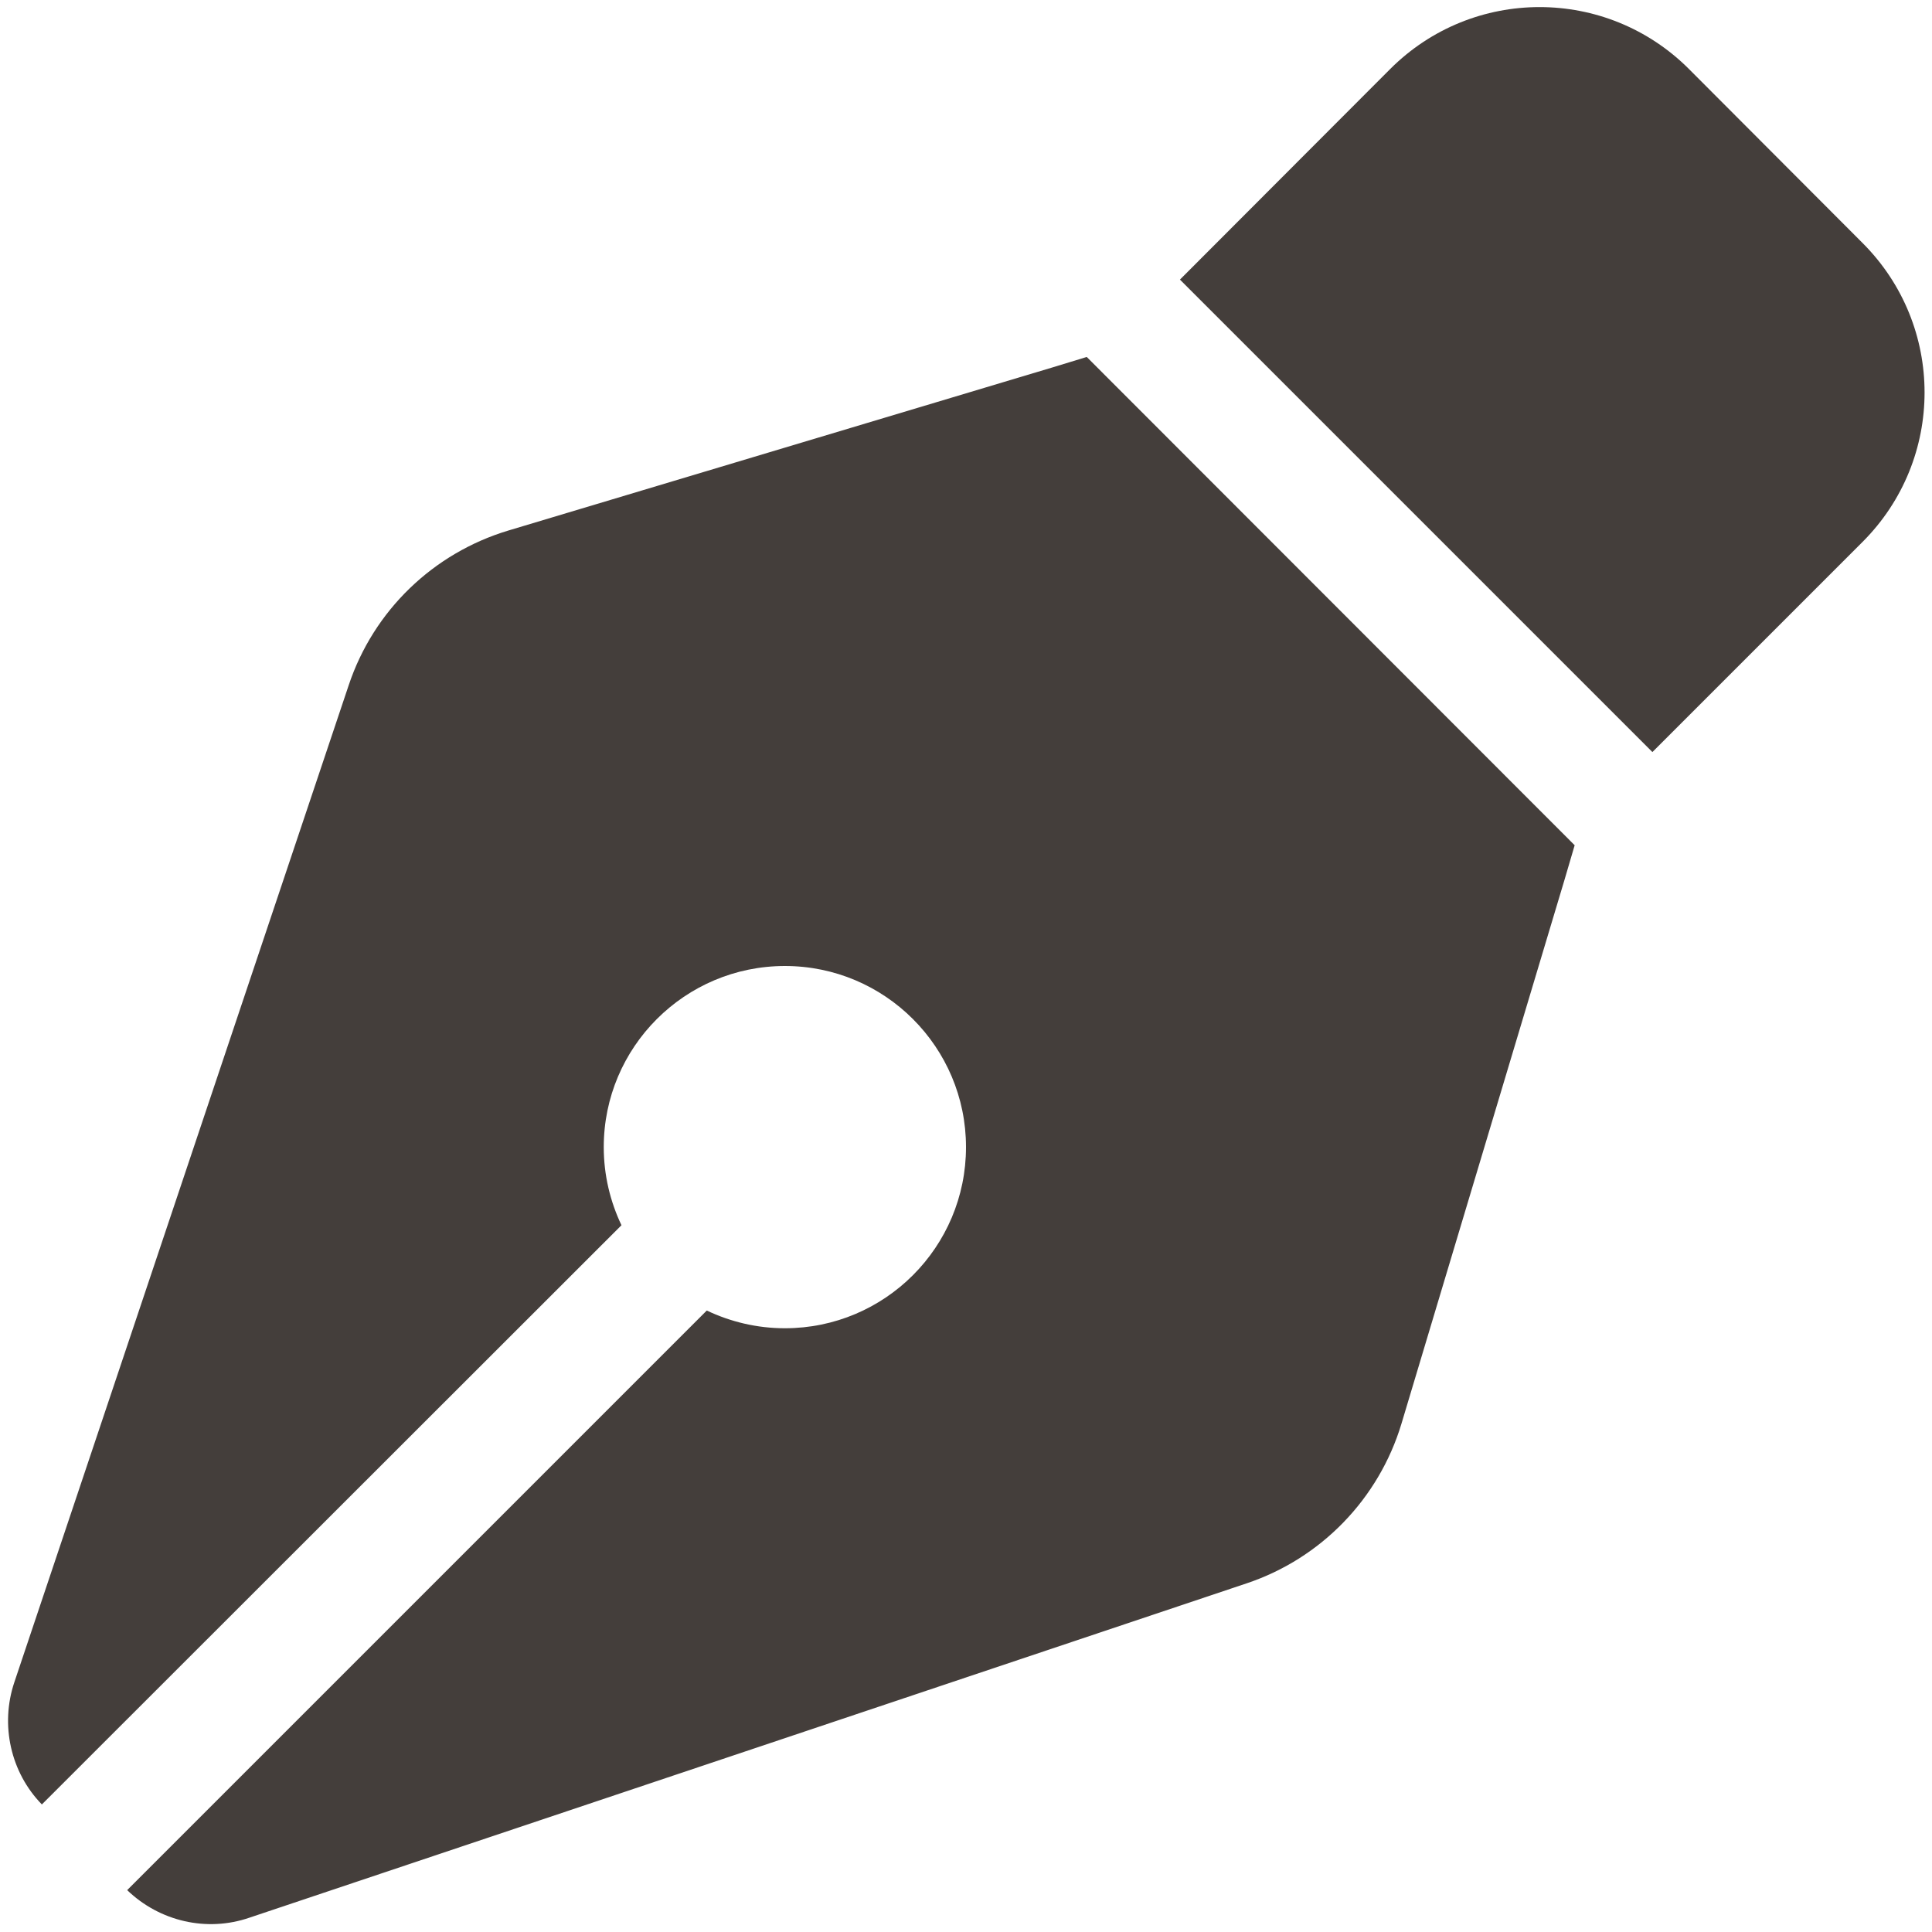
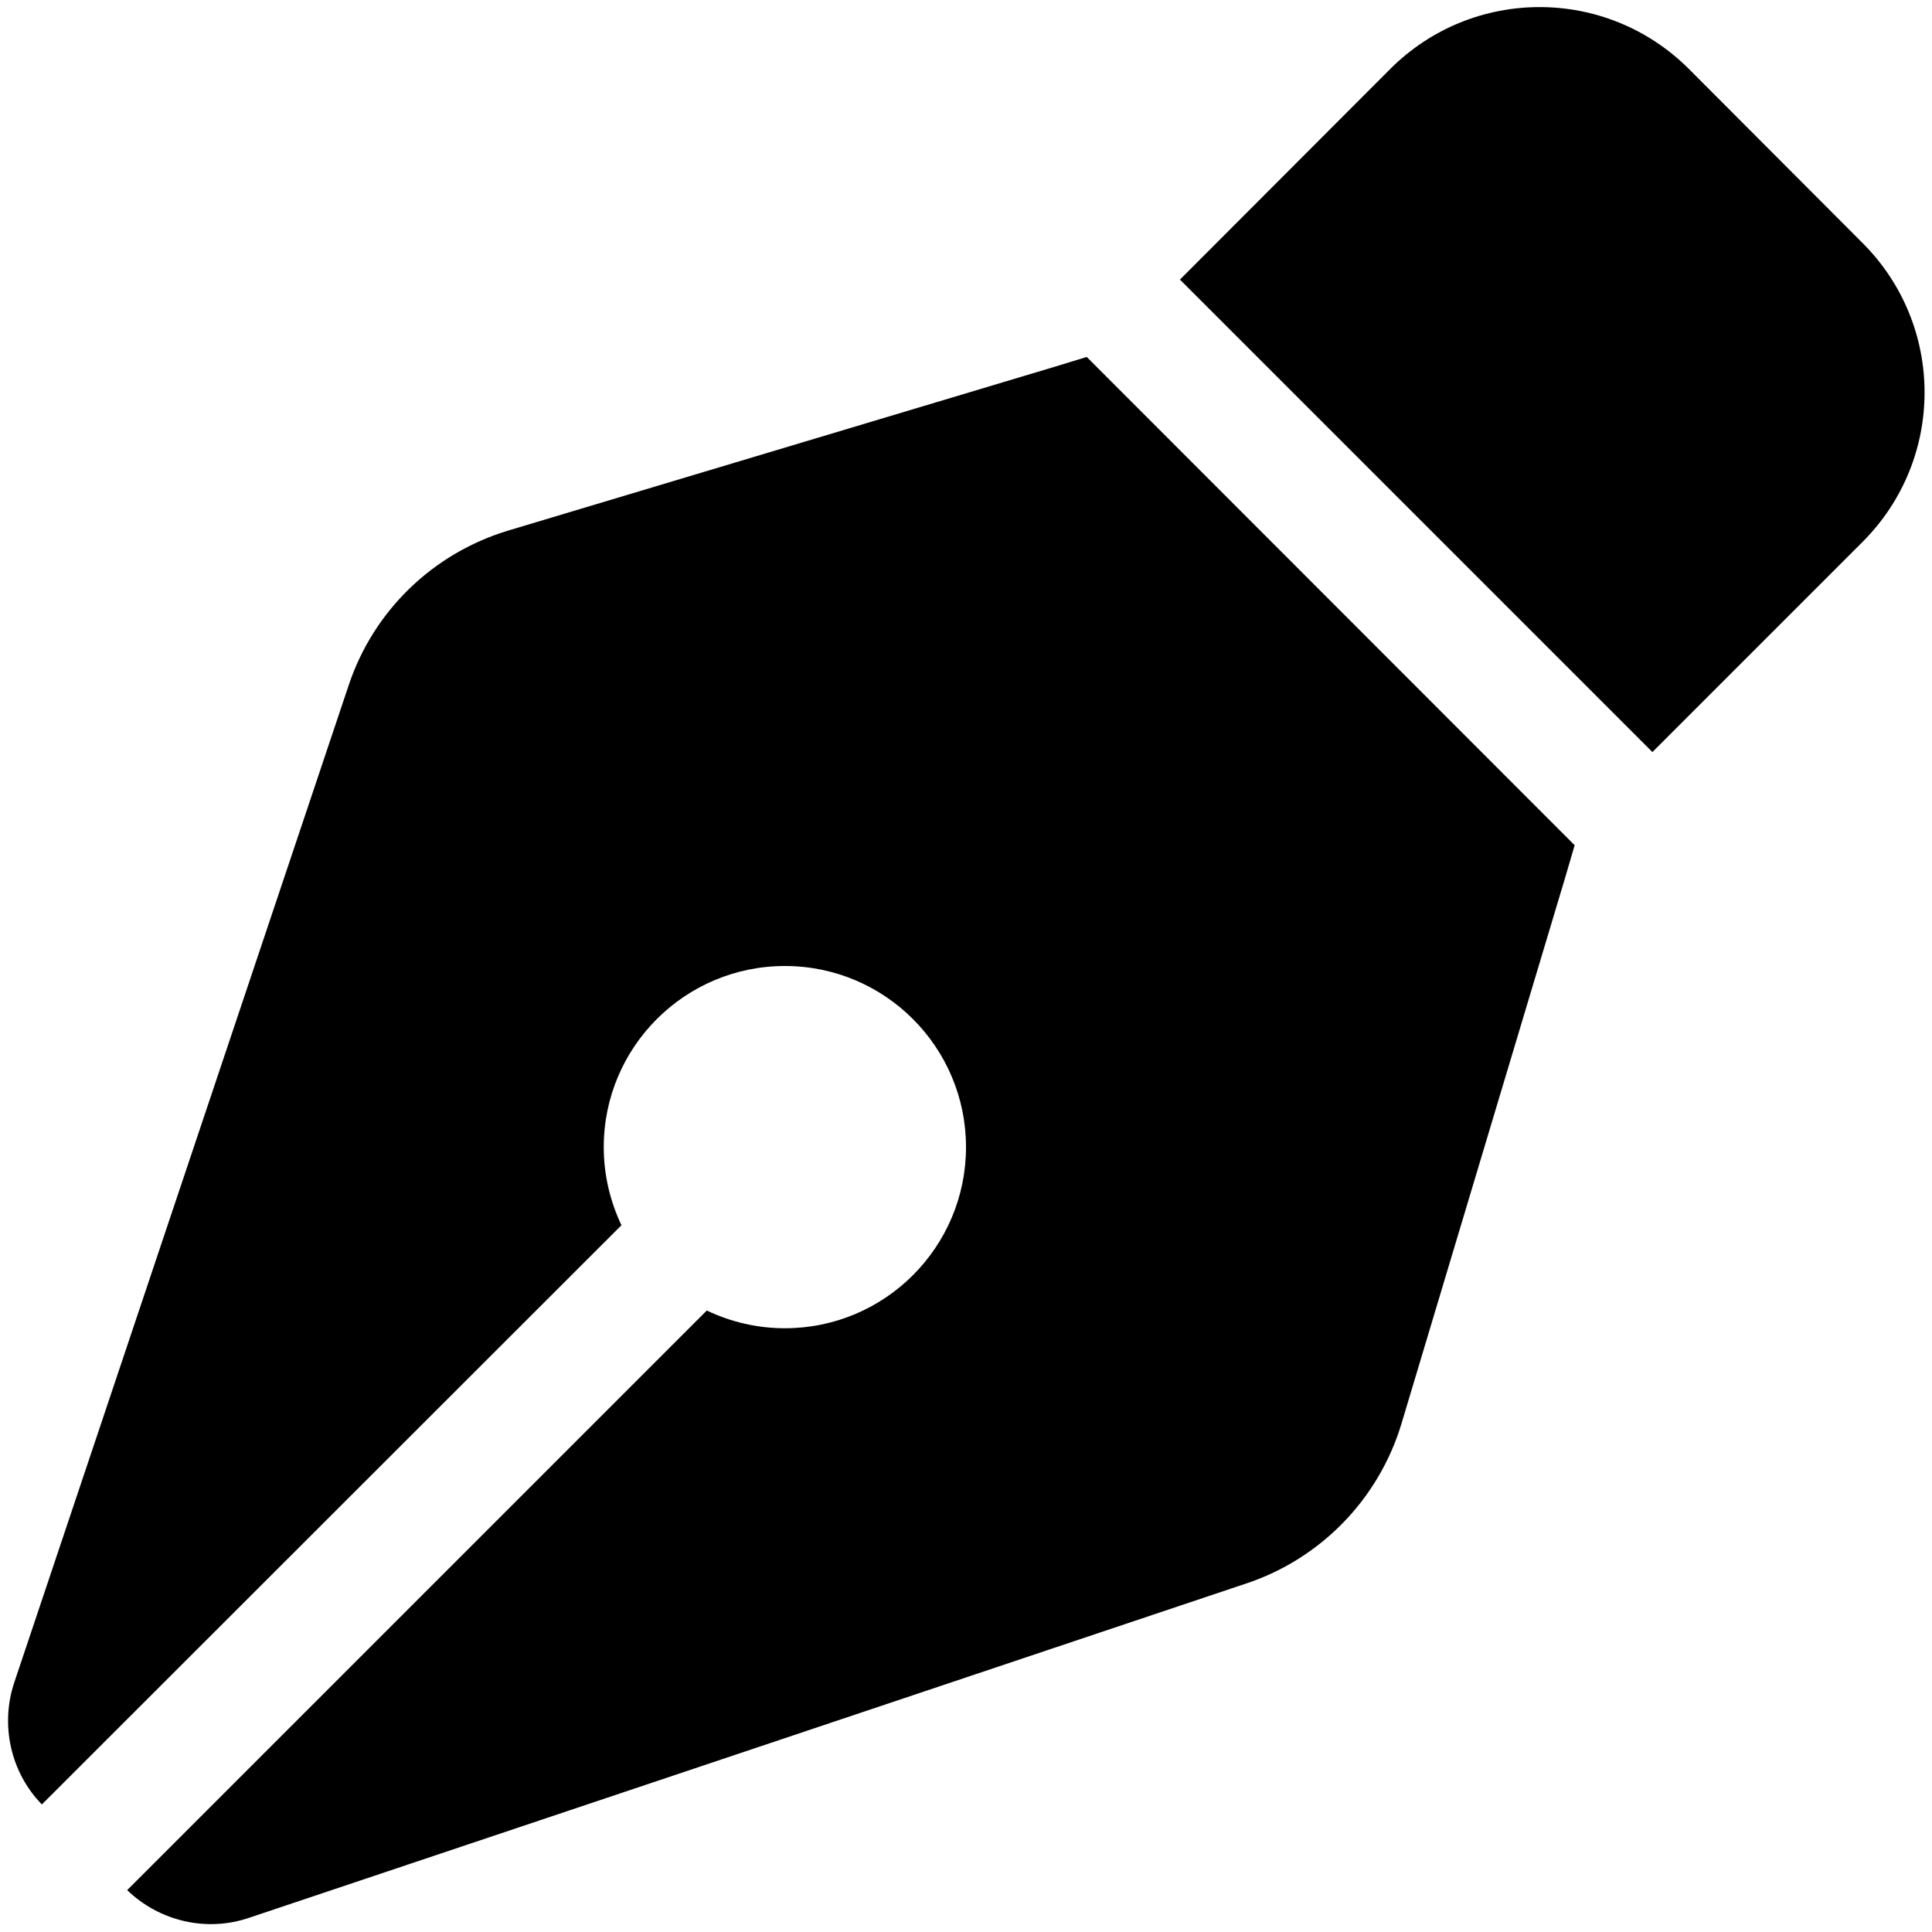
<svg xmlns="http://www.w3.org/2000/svg" width="46" height="46" viewBox="0 0 46 46" fill="none">
-   <path d="M33.099 1.644L28.094 6.657L39.343 17.906L44.347 12.902C46.315 10.934 46.315 7.754 44.347 5.786L40.214 1.644C38.247 -0.323 35.066 -0.323 33.099 1.644ZM25.875 8.499L25.049 8.751L12.102 12.632C10.314 13.171 8.895 14.537 8.302 16.316L0.342 40.052C0 41.068 0.252 42.2 0.997 42.963L14.797 29.172C14.528 28.606 14.375 27.977 14.375 27.312C14.375 24.932 16.307 23 18.688 23C21.069 23 23 24.932 23 27.312C23 29.693 21.069 31.625 18.688 31.625C18.023 31.625 17.394 31.472 16.828 31.203L3.028 45.003C3.801 45.748 4.924 46.009 5.939 45.659L29.684 37.698C31.454 37.105 32.829 35.686 33.368 33.898L37.249 20.952L37.492 20.125L25.875 8.499Z" fill="#443E3B" />
+   <path d="M33.099 1.644L28.094 6.657L39.343 17.906L44.347 12.902C46.315 10.934 46.315 7.754 44.347 5.786L40.214 1.644C38.247 -0.323 35.066 -0.323 33.099 1.644ZM25.875 8.499L25.049 8.751L12.102 12.632C10.314 13.171 8.895 14.537 8.302 16.316L0.342 40.052C0 41.068 0.252 42.2 0.997 42.963L14.797 29.172C14.528 28.606 14.375 27.977 14.375 27.312C14.375 24.932 16.307 23 18.688 23C21.069 23 23 24.932 23 27.312C23 29.693 21.069 31.625 18.688 31.625C18.023 31.625 17.394 31.472 16.828 31.203L3.028 45.003C3.801 45.748 4.924 46.009 5.939 45.659L29.684 37.698C31.454 37.105 32.829 35.686 33.368 33.898L37.249 20.952L37.492 20.125L25.875 8.499Z" fill="currentColor" />
</svg>
